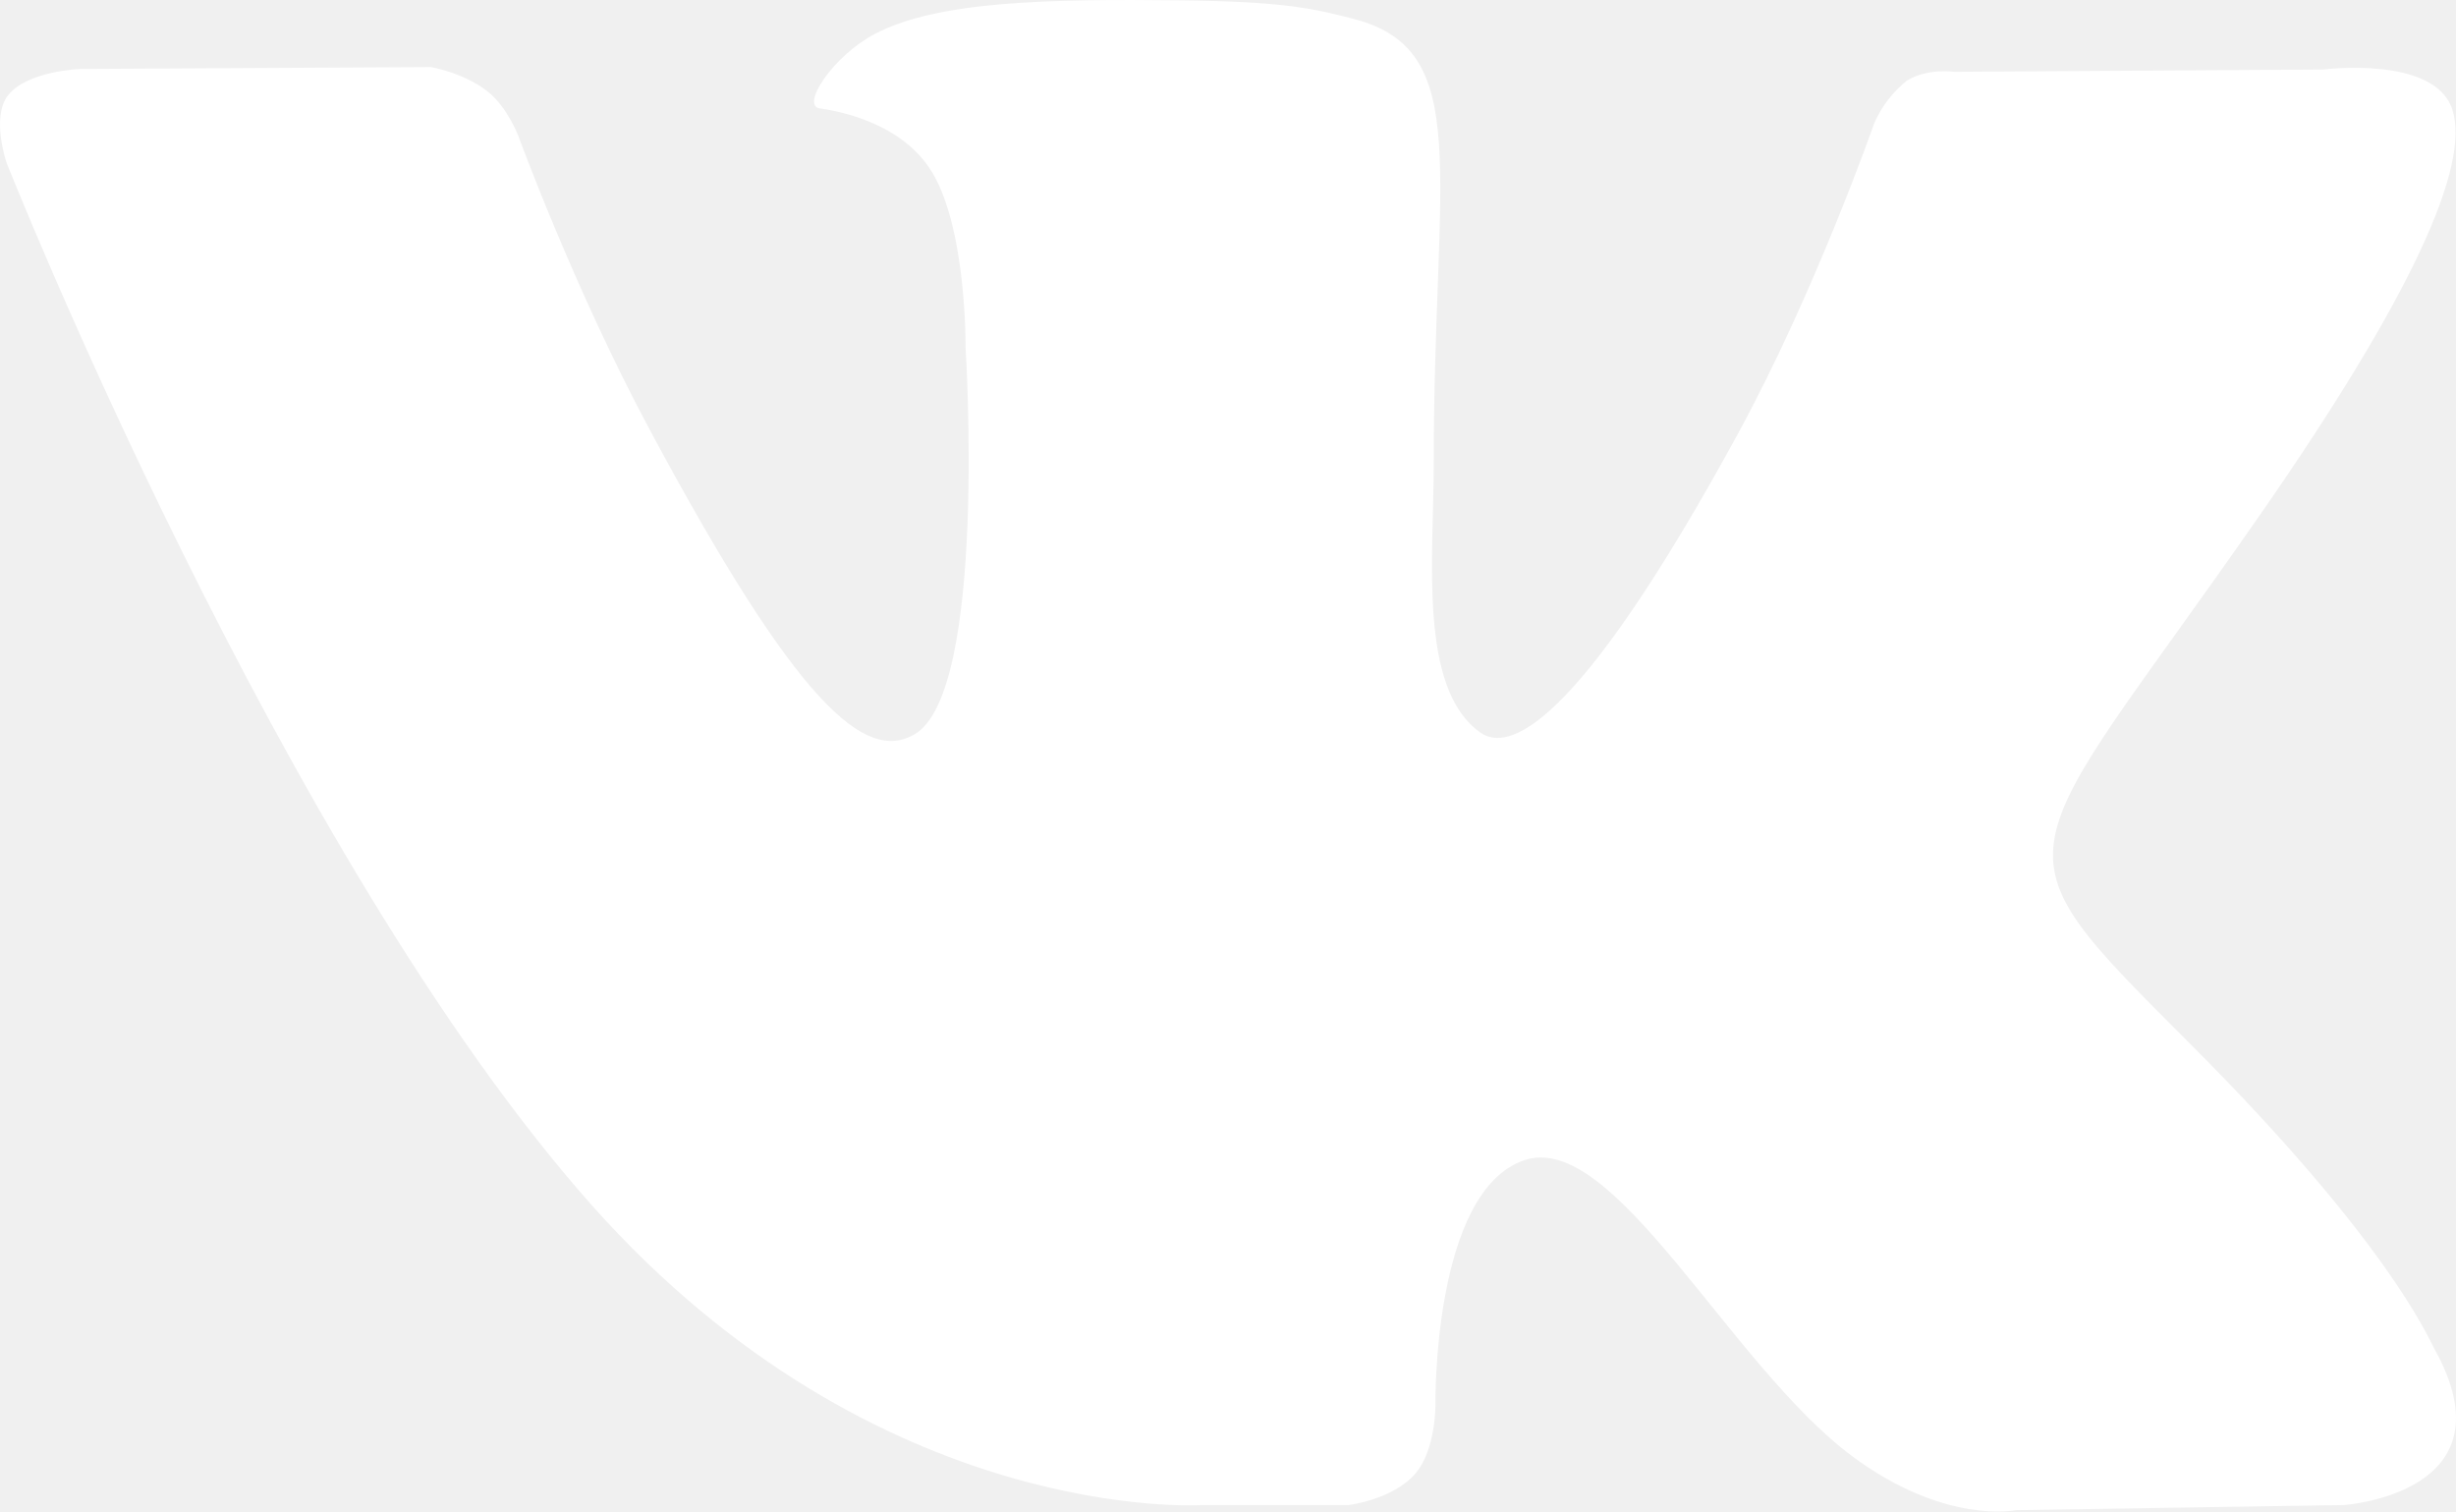
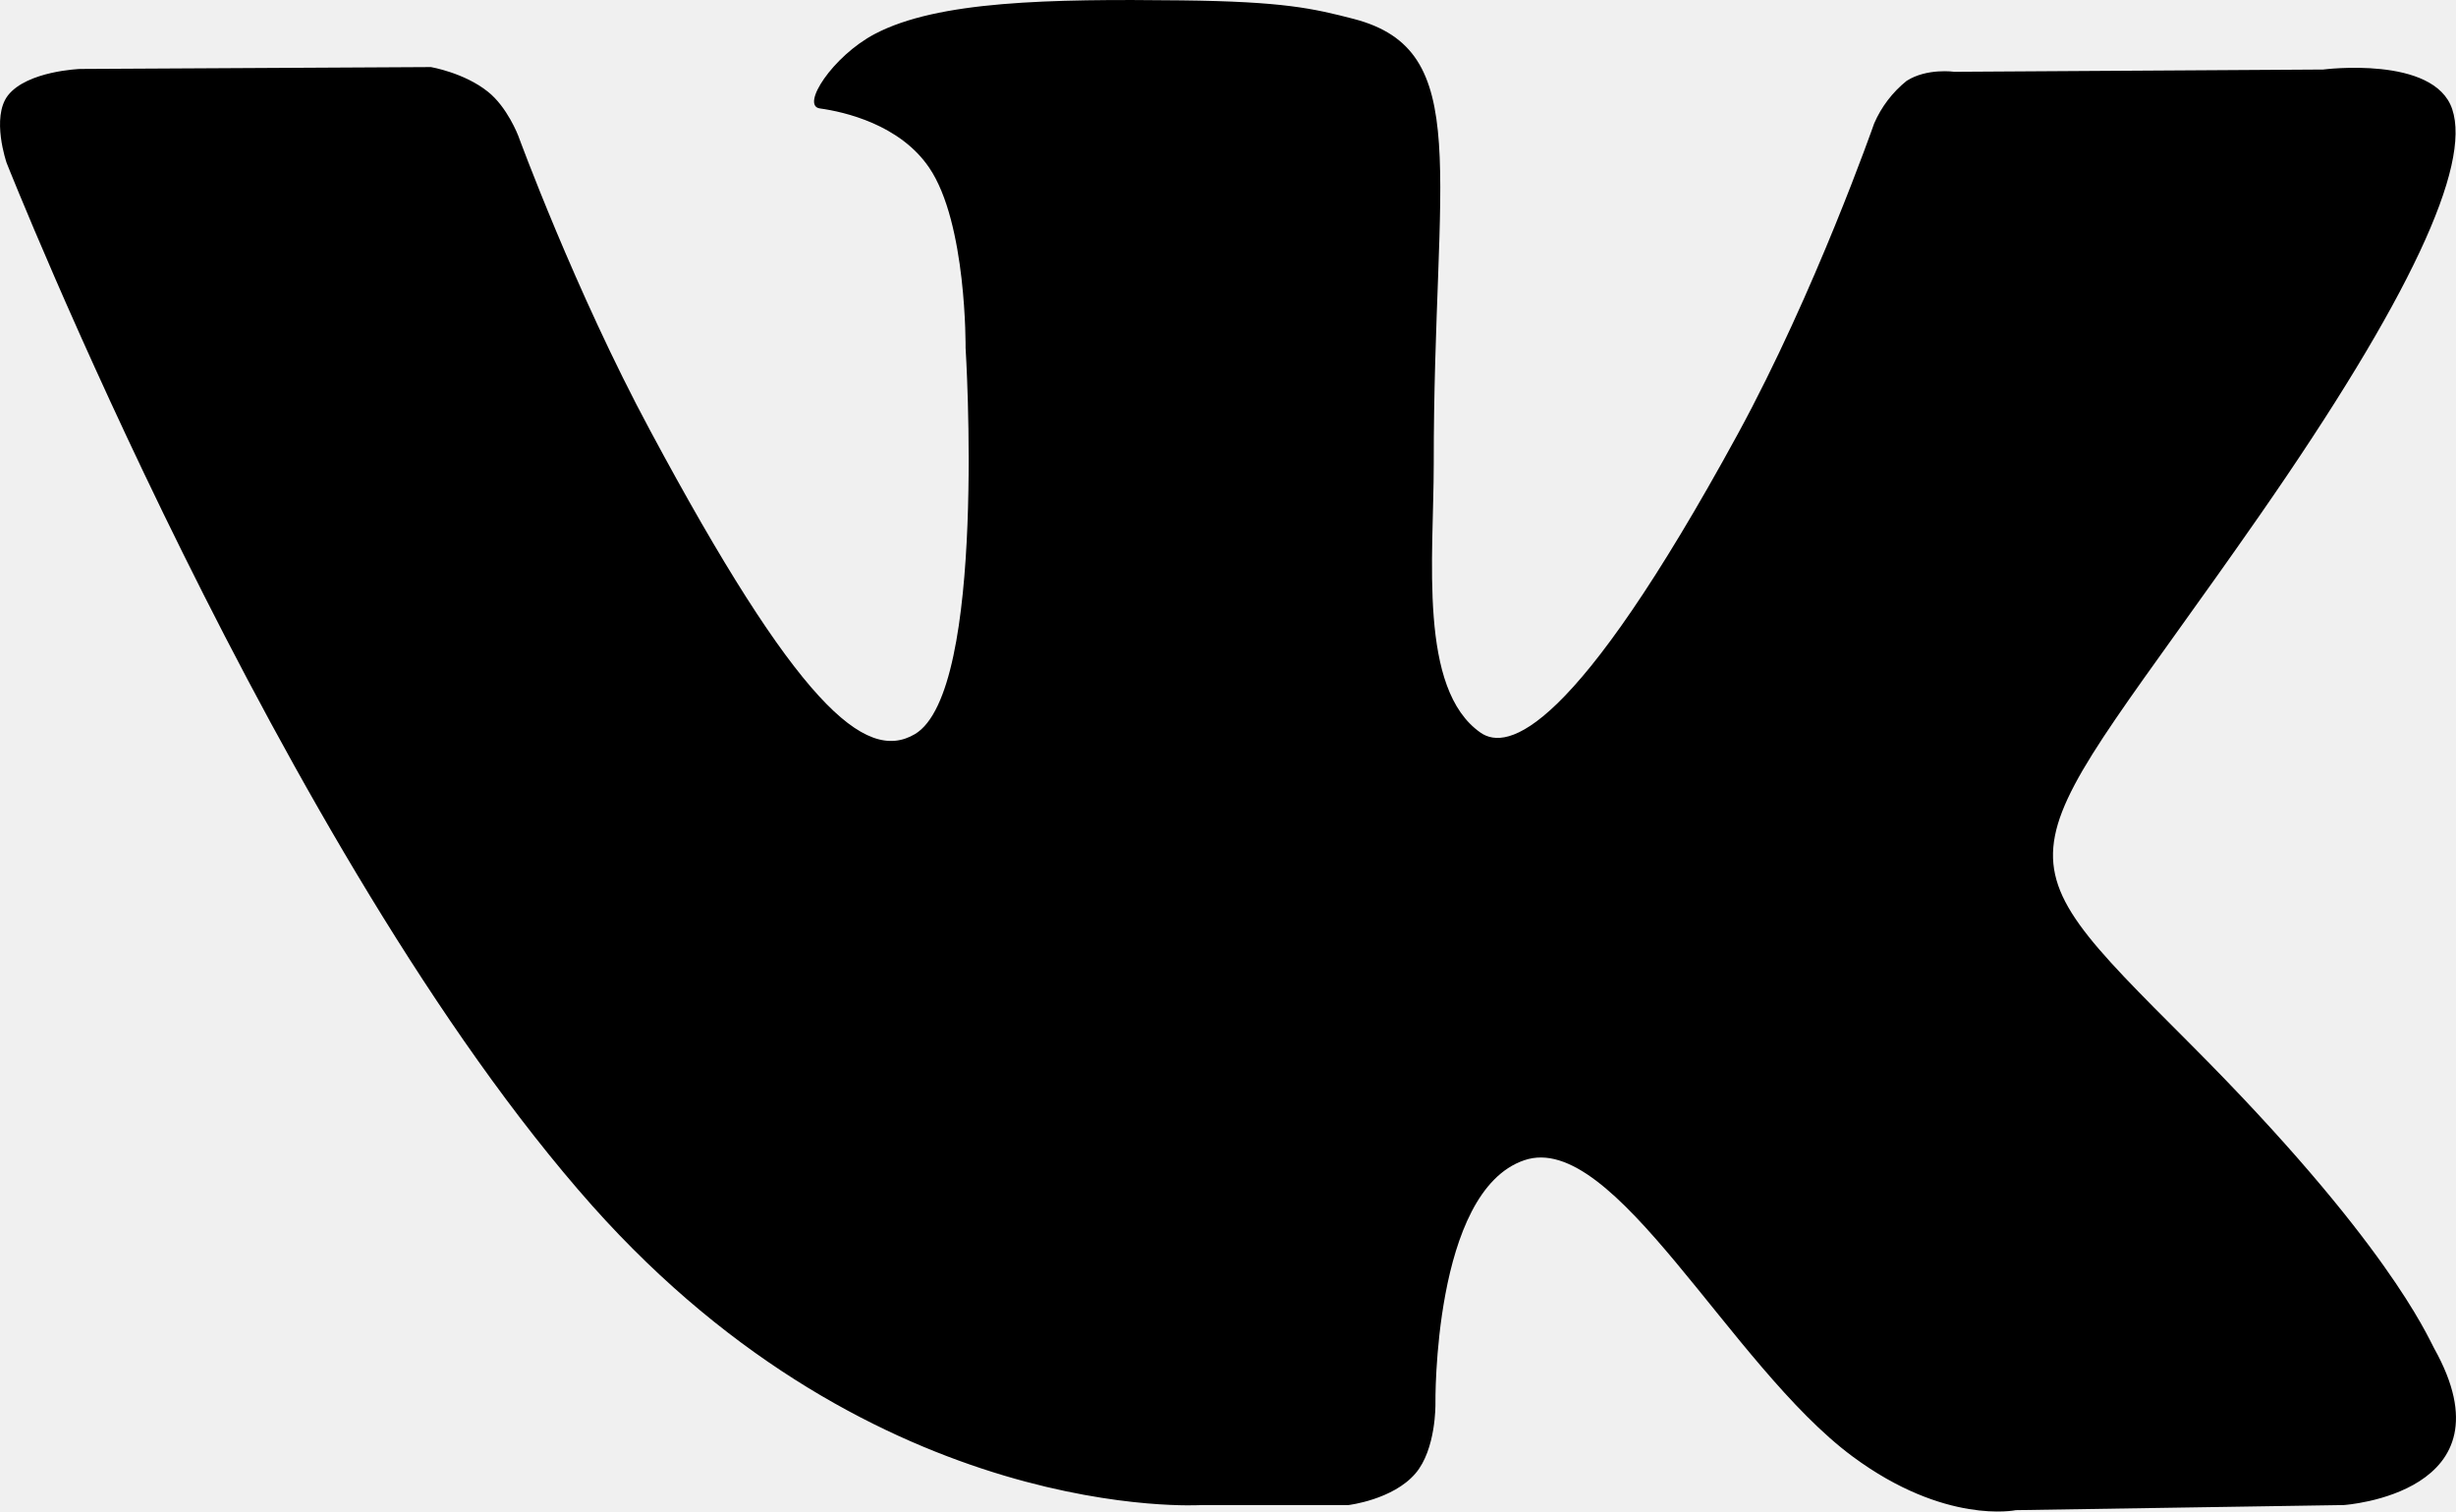
- <svg xmlns="http://www.w3.org/2000/svg" width="13" height="8" fill="none">
-   <path d="M12.884 7.136c-.035-.064-.251-.57-1.291-1.611-1.089-1.09-.943-.913.369-2.799C12.76 1.578 13.08.877 12.98.578c-.095-.286-.683-.21-.683-.21L10.345.38s-.145-.021-.253.048a.59.59 0 00-.172.226s-.31.888-.722 1.644c-.87 1.594-1.22 1.678-1.361 1.58-.331-.231-.248-.928-.248-1.422C7.588.91 7.805.266 7.165.1c-.213-.055-.37-.092-.913-.098C5.555-.006 4.964.004 4.63.18c-.222.117-.394.38-.29.394.13.018.423.085.578.313.2.293.193.954.193.954s.116 1.819-.269 2.045c-.264.155-.625-.161-1.401-1.608-.398-.74-.698-1.56-.698-1.56S2.685.566 2.582.485c-.125-.1-.301-.13-.301-.13L.424.365s-.28.01-.382.14C-.048.622.035.862.035.862s1.455 3.67 3.1 5.52c1.511 1.696 3.226 1.584 3.226 1.584h.777s.235-.028.354-.167c.11-.128.106-.368.106-.368s-.015-1.125.47-1.29c.476-.163 1.089 1.087 1.738 1.568.49.363.864.284.864.284l1.736-.027s.909-.06.478-.83z" fill="#fff" />
+ <svg xmlns="http://www.w3.org/2000/svg" viewBox="0 0 13 8">
+   <path d="M12.884 7.136c-.035-.064-.251-.57-1.291-1.611-1.089-1.09-.943-.913.369-2.799C12.76 1.578 13.08.877 12.98.578c-.095-.286-.683-.21-.683-.21L10.345.38s-.145-.021-.253.048a.59.59 0 00-.172.226s-.31.888-.722 1.644c-.87 1.594-1.22 1.678-1.361 1.58-.331-.231-.248-.928-.248-1.422C7.588.91 7.805.266 7.165.1c-.213-.055-.37-.092-.913-.098C5.555-.006 4.964.004 4.63.18c-.222.117-.394.38-.29.394.13.018.423.085.578.313.2.293.193.954.193.954s.116 1.819-.269 2.045c-.264.155-.625-.161-1.401-1.608-.398-.74-.698-1.56-.698-1.56S2.685.566 2.582.485c-.125-.1-.301-.13-.301-.13L.424.365s-.28.01-.382.14C-.048.622.035.862.035.862s1.455 3.67 3.1 5.52c1.511 1.696 3.226 1.584 3.226 1.584h.777s.235-.028.354-.167c.11-.128.106-.368.106-.368s-.015-1.125.47-1.29c.476-.163 1.089 1.087 1.738 1.568.49.363.864.284.864.284l1.736-.027s.909-.06.478-.83z" />
</svg>
